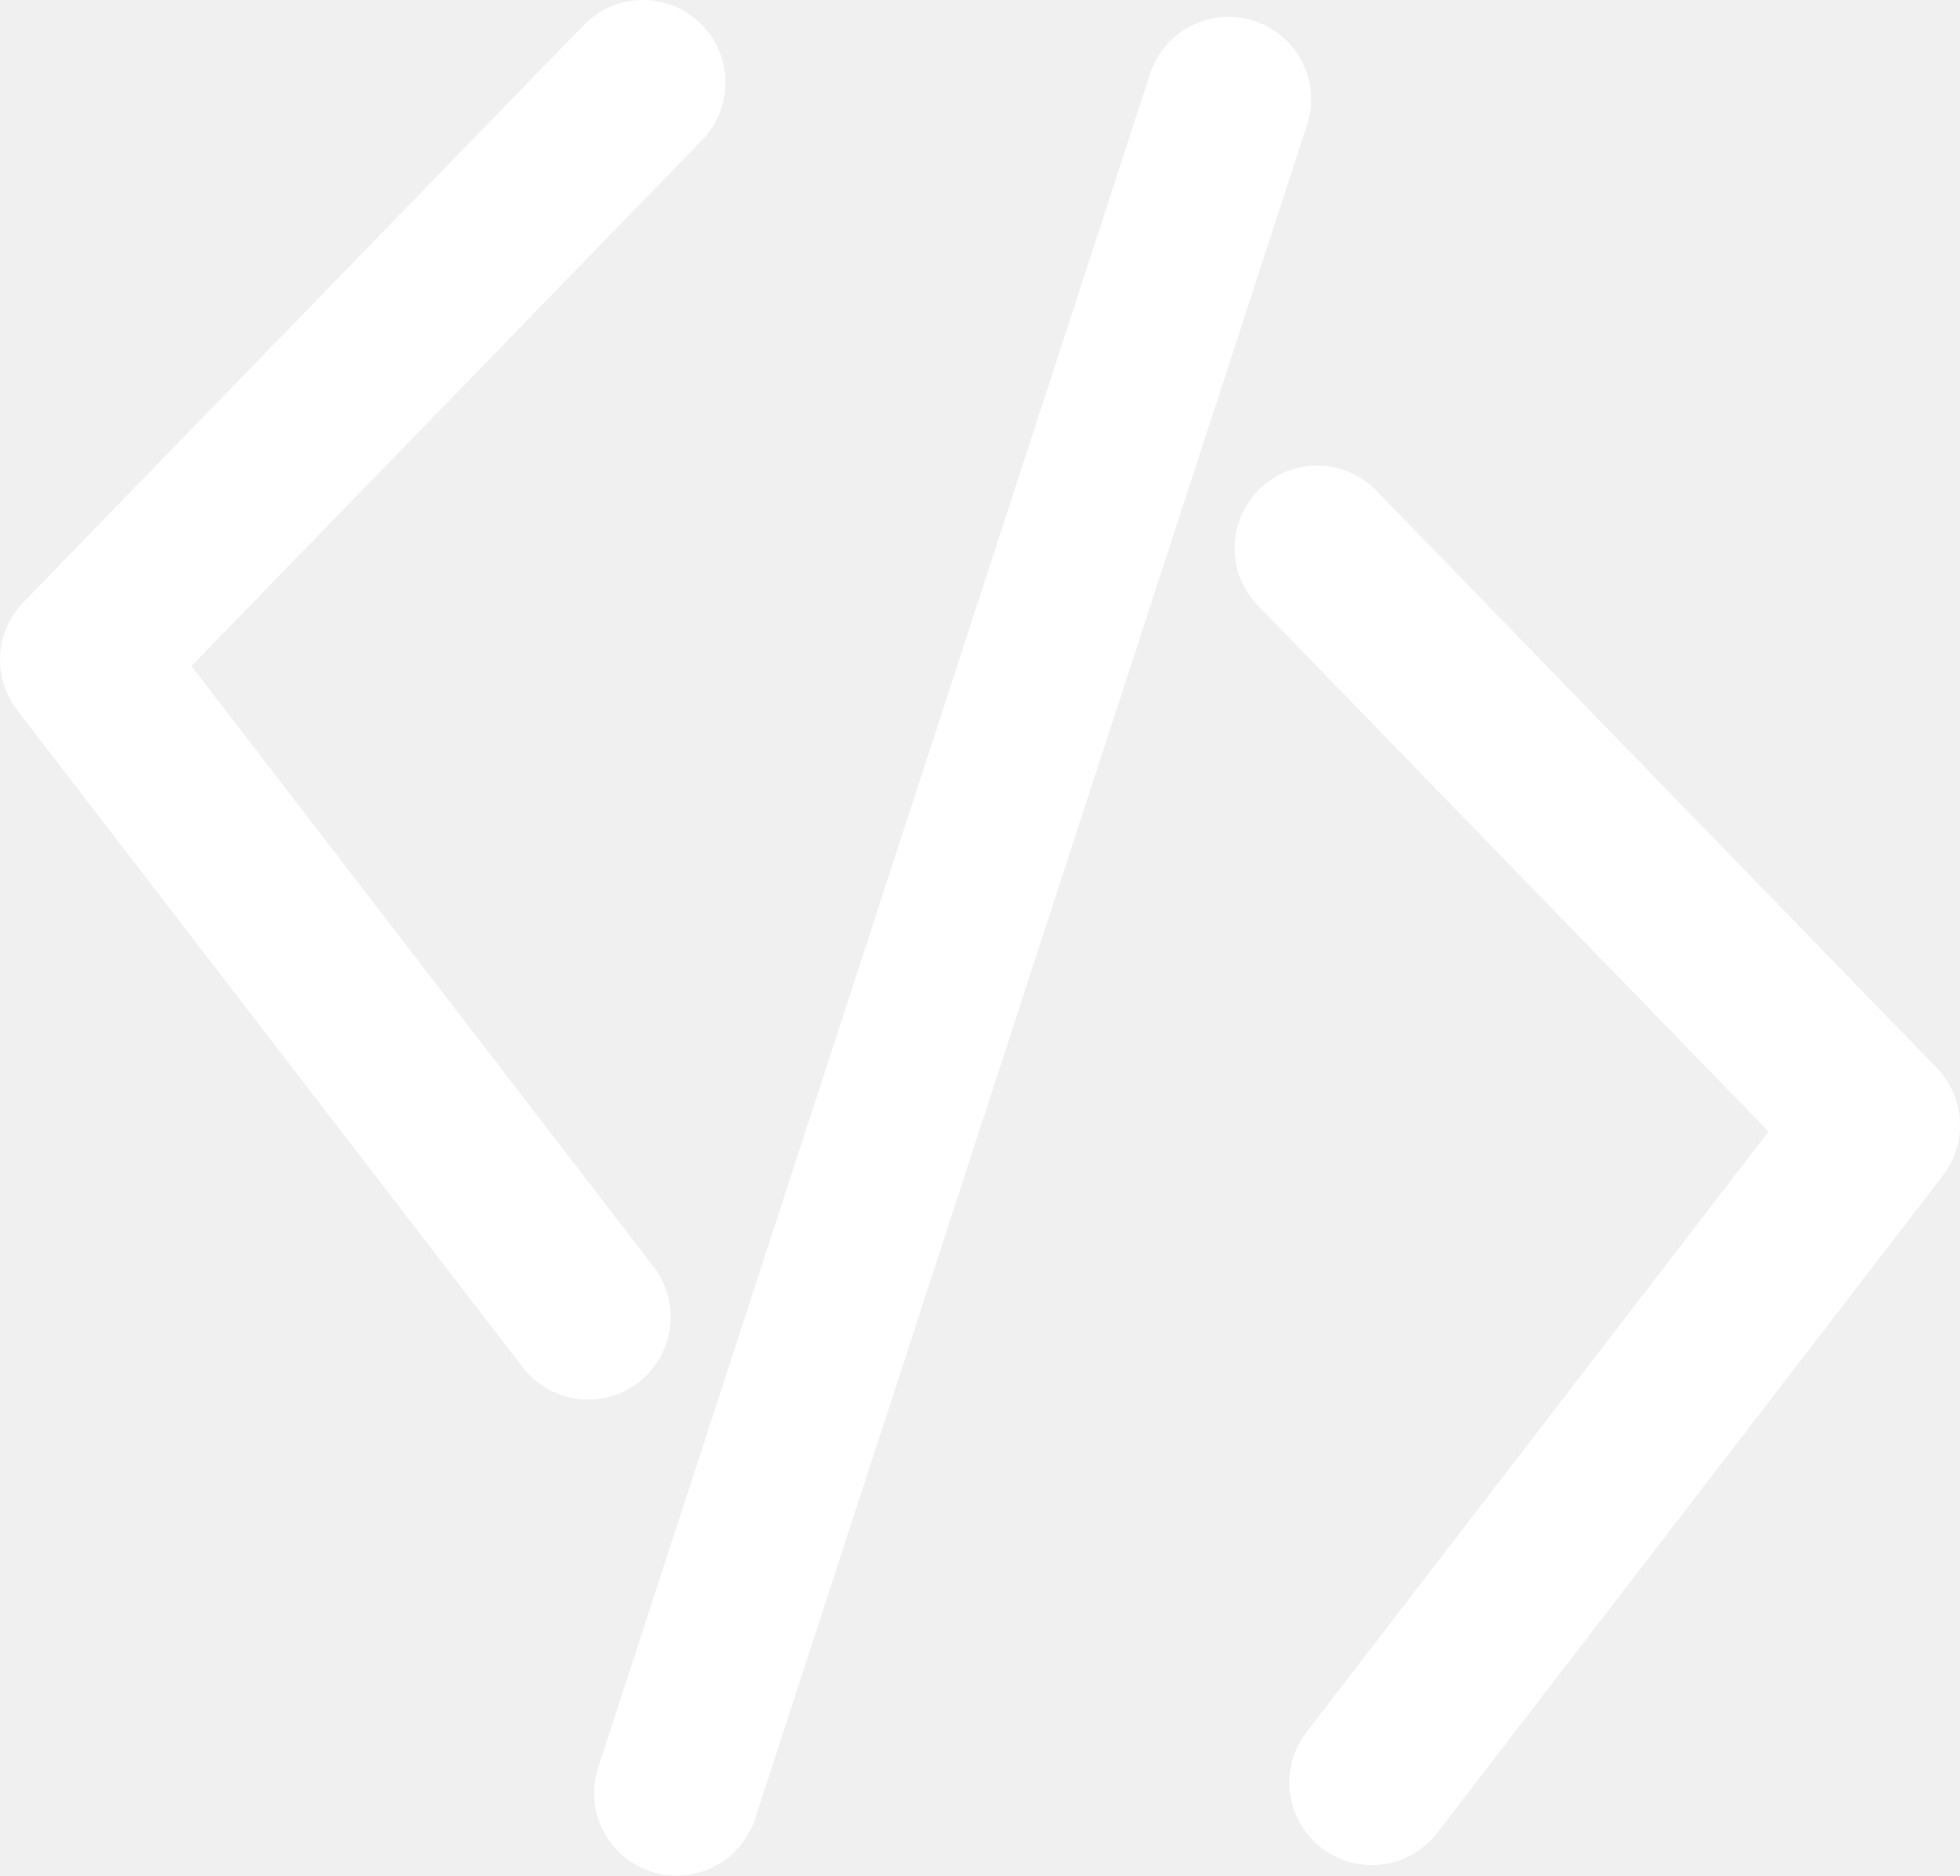
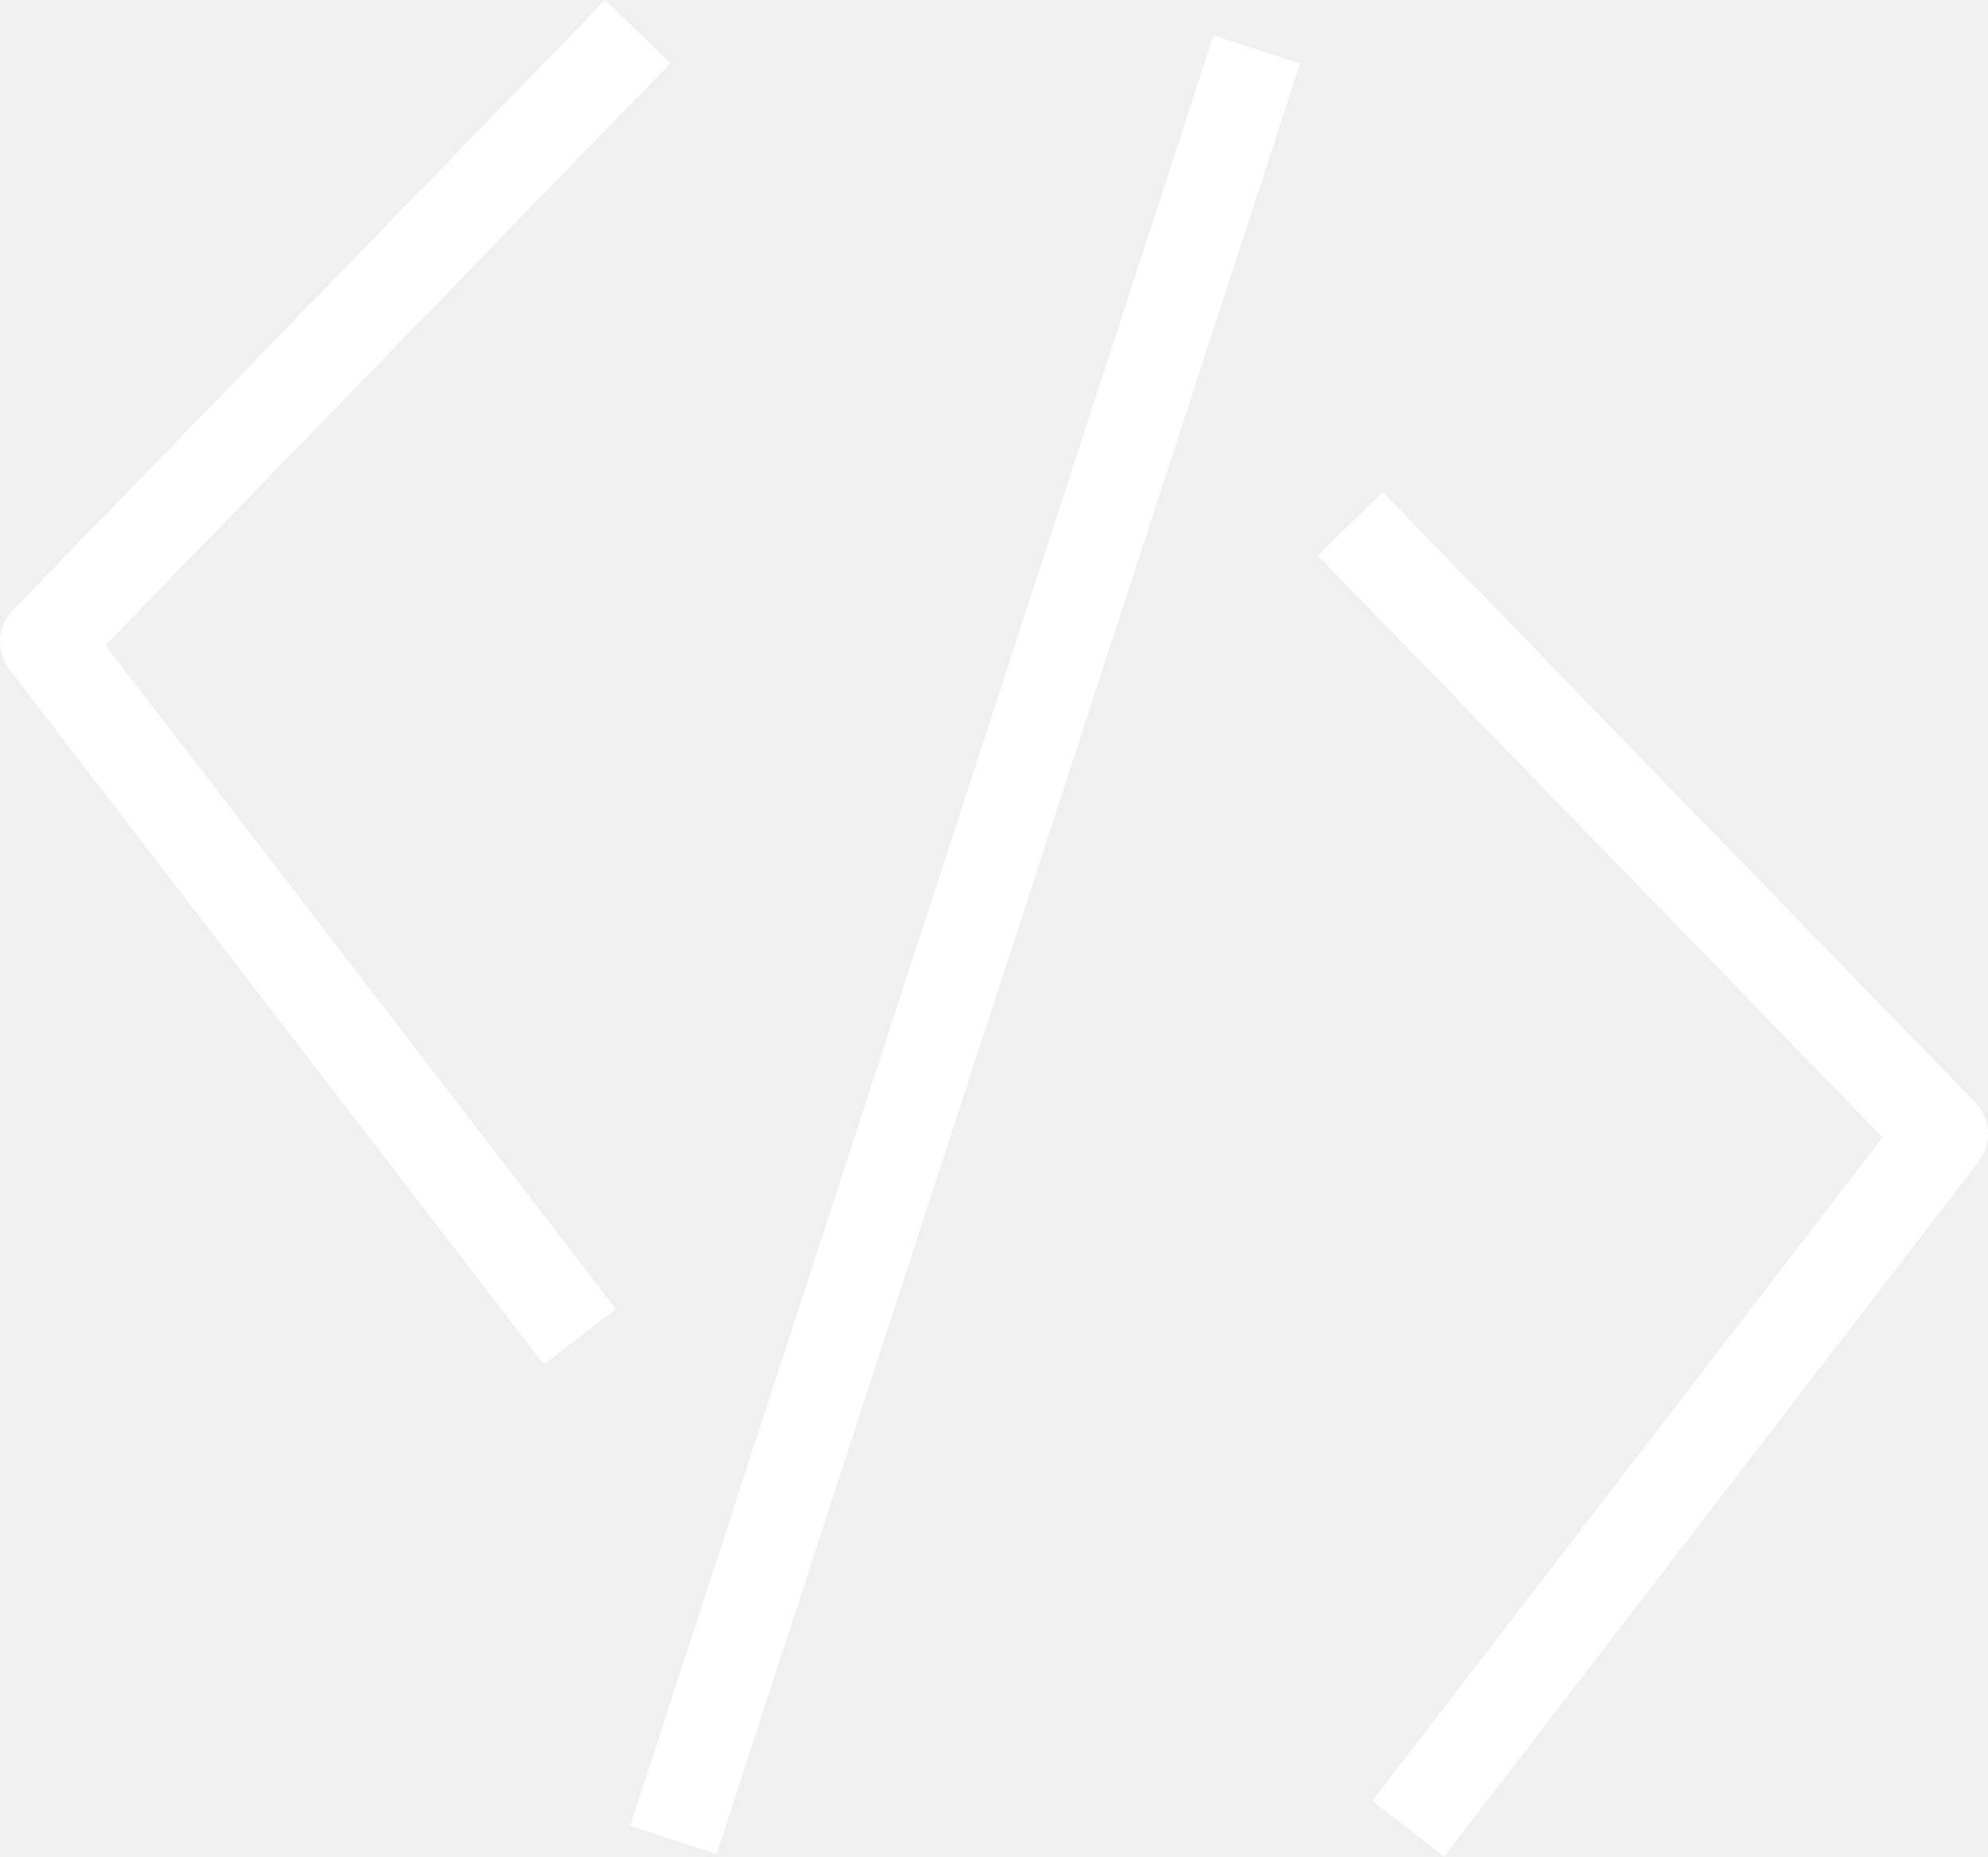
- <svg xmlns="http://www.w3.org/2000/svg" viewBox="0 0 237.53 227.32">
+ <svg xmlns="http://www.w3.org/2000/svg" viewBox="0 0 218.64 204.15">
  <defs>
-     <style>.cls-1{fill:none;stroke:#fff;stroke-linecap:round;stroke-linejoin:round;stroke-width:20px;}</style>
+     <style>.cls-1{fill:none;stroke:#fff;stroke-linejoin:round;stroke-width:10px;}</style>
  </defs>
  <g id="Layer_2" data-name="Layer 2">
    <g id="Layer_1-2" data-name="Layer 1">
-       <polyline class="cls-1" points="77.92 10 10 79.96 71.28 159.62" />
-       <line class="cls-1" x1="148.89" y1="12.04" x2="82" y2="217.32" />
-       <polyline class="cls-1" points="159.62 66.43 227.53 136.38 166.25 216.04" />
+       <polyline class="cls-1" points="70.14 3.48 5 70.58 63.77 146.99" />
+       <line class="cls-1" x1="138.22" y1="5.44" x2="74.06" y2="202.33" />
+       <polyline class="cls-1" points="148.5 57.6 213.64 124.7 154.87 201.1" />
    </g>
  </g>
</svg>
